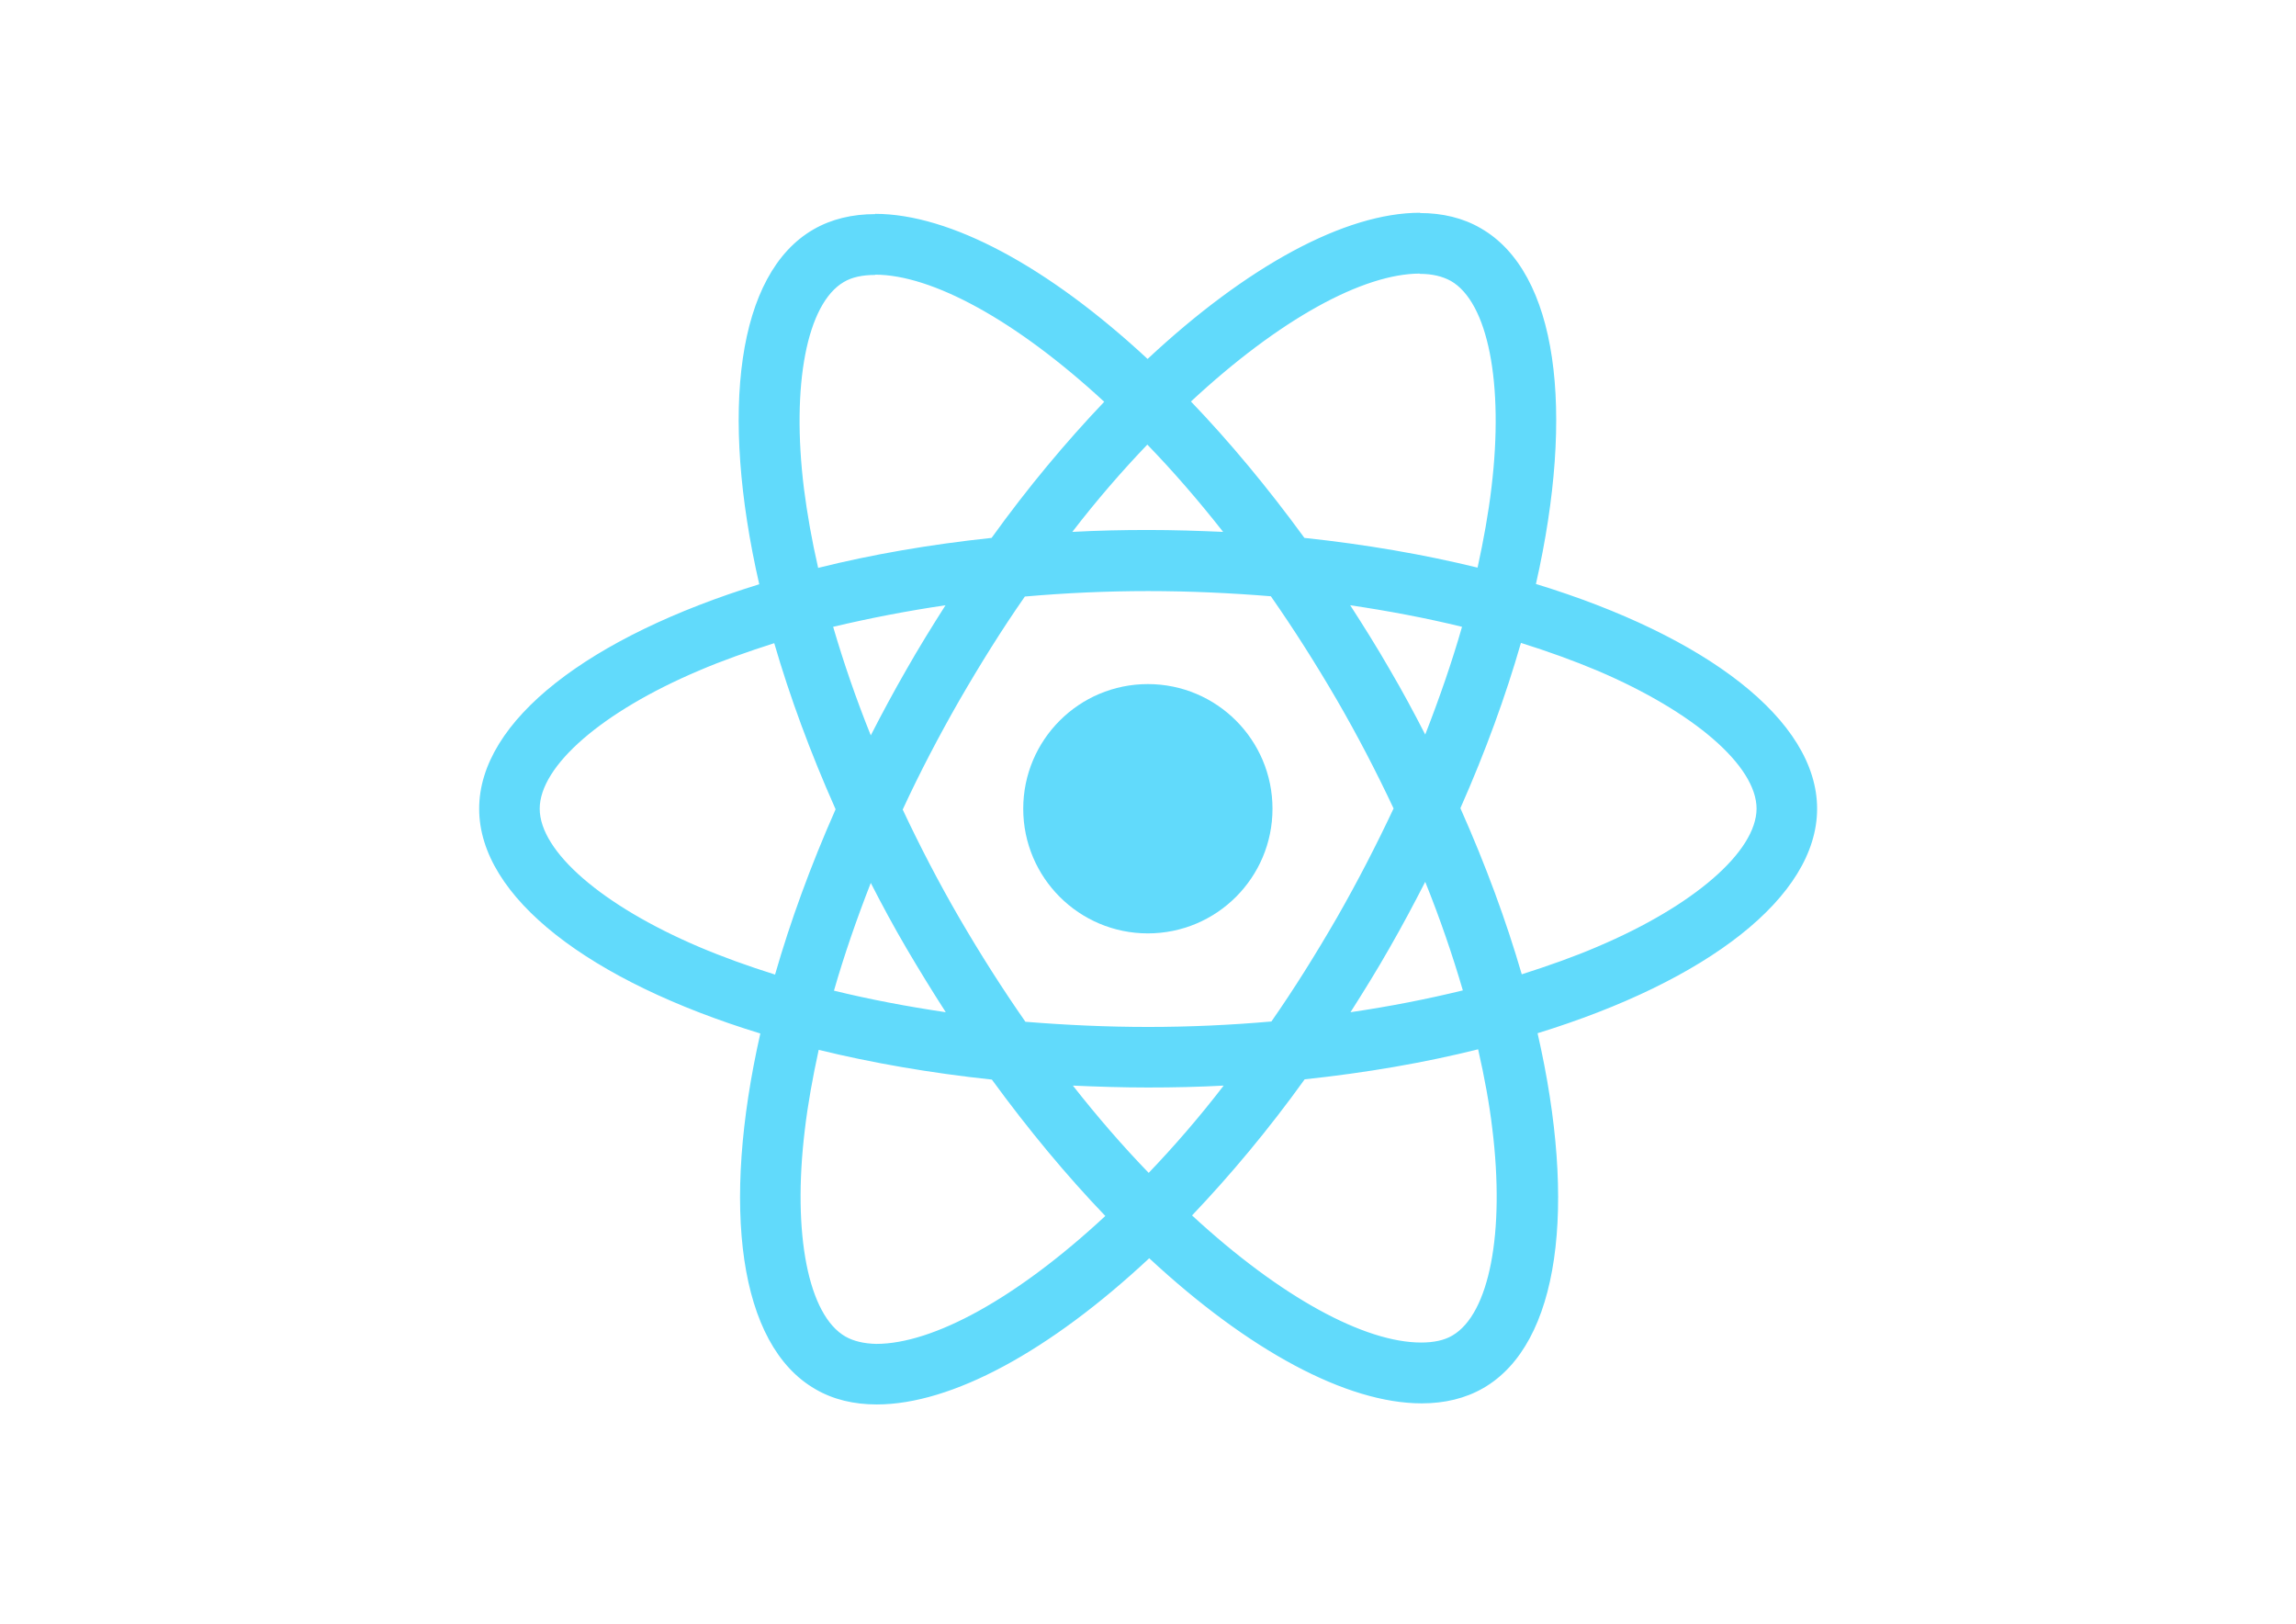
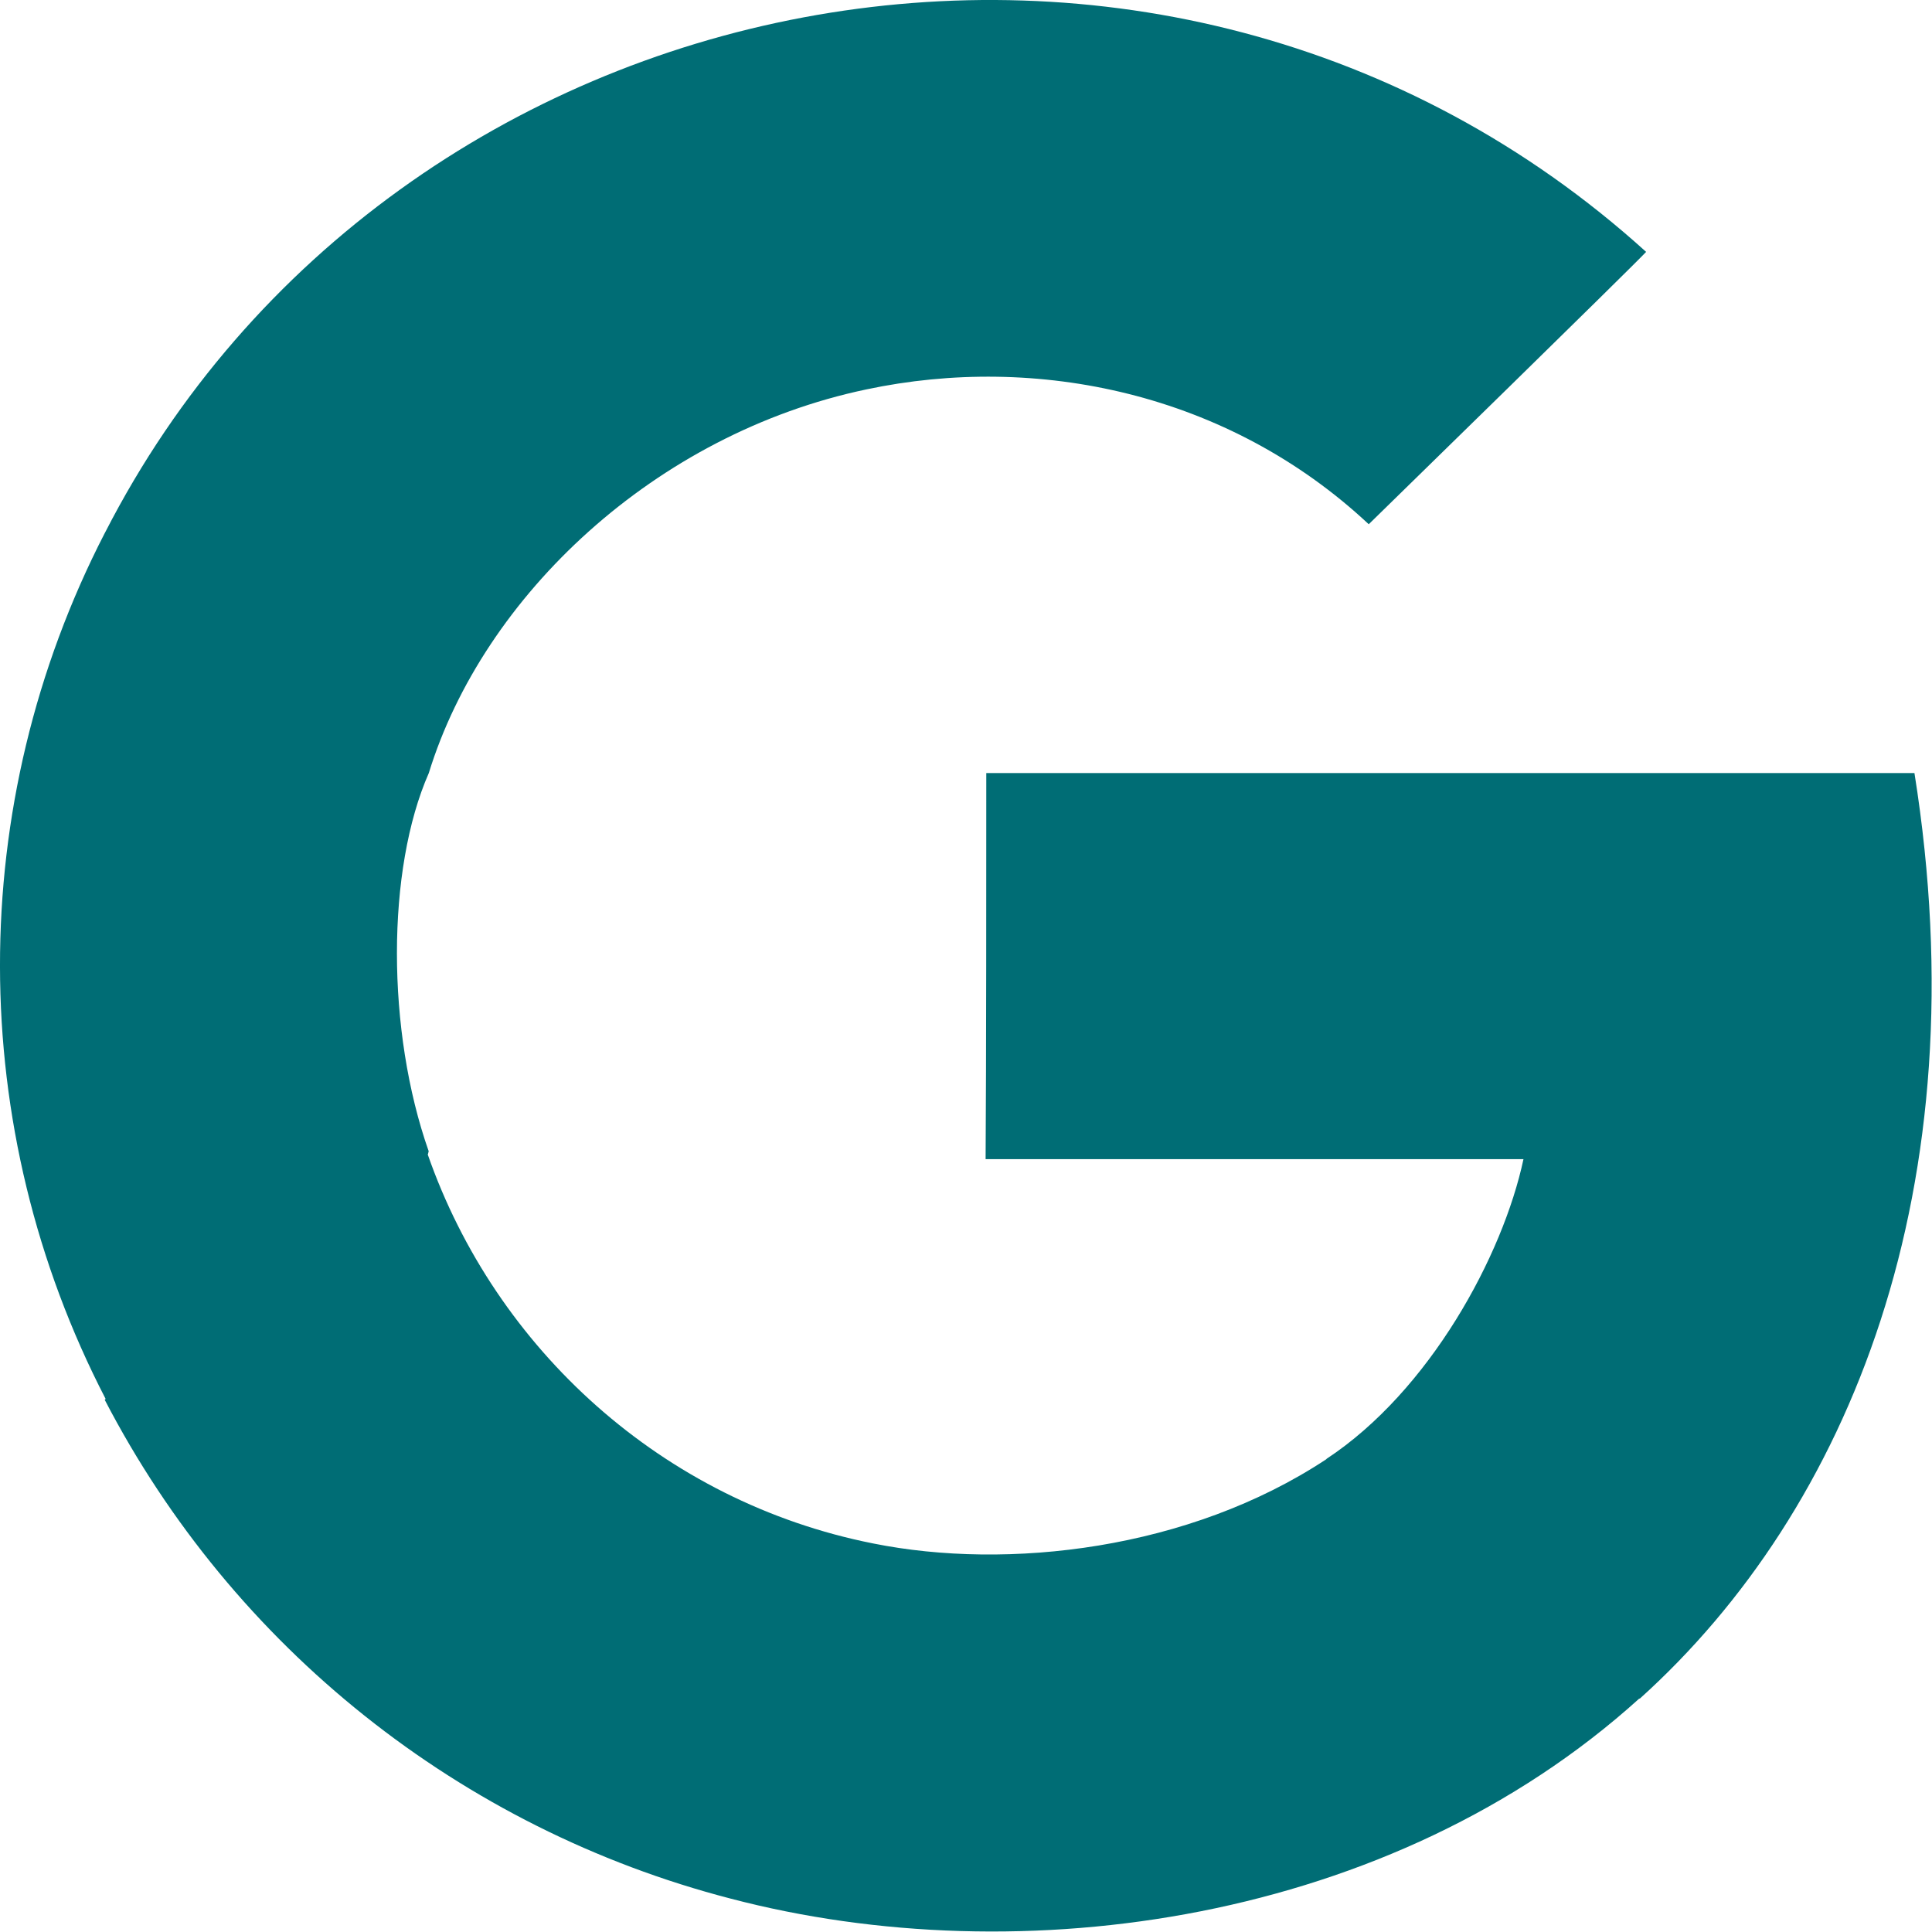
- <svg xmlns="http://www.w3.org/2000/svg" viewBox="0 0 841.9 595.3">
-   <g fill="#61DAFB">
-     <path d="M666.3 296.5c0-32.5-40.7-63.3-103.1-82.4 14.4-63.6 8-114.2-20.2-130.4-6.5-3.8-14.1-5.6-22.4-5.6v22.3c4.6 0 8.3.9 11.4 2.6 13.6 7.8 19.5 37.5 14.9 75.7-1.1 9.4-2.9 19.3-5.1 29.4-19.6-4.8-41-8.5-63.5-10.9-13.5-18.5-27.5-35.3-41.6-50 32.6-30.3 63.2-46.9 84-46.9V78c-27.5 0-63.5 19.6-99.9 53.6-36.4-33.8-72.4-53.2-99.9-53.2v22.3c20.7 0 51.4 16.5 84 46.6-14 14.7-28 31.4-41.3 49.9-22.6 2.4-44 6.1-63.6 11-2.3-10-4-19.7-5.2-29-4.7-38.2 1.1-67.9 14.6-75.8 3-1.8 6.9-2.6 11.5-2.6V78.5c-8.4 0-16 1.8-22.6 5.6-28.1 16.2-34.4 66.7-19.9 130.1-62.2 19.2-102.7 49.9-102.7 82.3 0 32.5 40.7 63.3 103.1 82.4-14.4 63.6-8 114.2 20.2 130.4 6.5 3.8 14.1 5.6 22.5 5.6 27.5 0 63.5-19.6 99.9-53.6 36.4 33.8 72.4 53.2 99.9 53.2 8.4 0 16-1.8 22.6-5.6 28.1-16.2 34.4-66.7 19.9-130.1 62-19.1 102.5-49.9 102.5-82.3zm-130.2-66.7c-3.7 12.9-8.3 26.2-13.5 39.5-4.1-8-8.4-16-13.1-24-4.6-8-9.5-15.8-14.4-23.4 14.2 2.1 27.9 4.7 41 7.9zm-45.8 106.5c-7.8 13.5-15.8 26.3-24.1 38.2-14.9 1.3-30 2-45.2 2-15.1 0-30.2-.7-45-1.9-8.3-11.9-16.4-24.6-24.2-38-7.6-13.1-14.5-26.4-20.8-39.8 6.2-13.4 13.2-26.8 20.7-39.9 7.8-13.5 15.8-26.3 24.1-38.2 14.9-1.3 30-2 45.2-2 15.1 0 30.2.7 45 1.9 8.3 11.9 16.4 24.6 24.2 38 7.6 13.1 14.5 26.4 20.8 39.8-6.3 13.4-13.2 26.8-20.7 39.9zm32.3-13c5.4 13.4 10 26.8 13.8 39.8-13.1 3.2-26.9 5.9-41.2 8 4.9-7.7 9.8-15.6 14.4-23.7 4.6-8 8.9-16.1 13-24.1zM421.2 430c-9.3-9.6-18.6-20.3-27.8-32 9 .4 18.2.7 27.5.7 9.4 0 18.7-.2 27.8-.7-9 11.7-18.3 22.4-27.5 32zm-74.4-58.9c-14.2-2.1-27.9-4.7-41-7.9 3.7-12.9 8.3-26.2 13.5-39.5 4.1 8 8.4 16 13.1 24 4.7 8 9.5 15.8 14.4 23.4zM420.7 163c9.3 9.6 18.6 20.3 27.8 32-9-.4-18.2-.7-27.5-.7-9.4 0-18.7.2-27.8.7 9-11.7 18.3-22.4 27.5-32zm-74 58.9c-4.9 7.7-9.8 15.6-14.4 23.7-4.6 8-8.9 16-13 24-5.4-13.4-10-26.8-13.8-39.8 13.1-3.1 26.9-5.8 41.2-7.9zm-90.5 125.2c-35.4-15.1-58.3-34.9-58.3-50.6 0-15.7 22.9-35.6 58.3-50.6 8.6-3.7 18-7 27.7-10.1 5.7 19.6 13.2 40 22.5 60.9-9.2 20.8-16.6 41.1-22.2 60.6-9.9-3.1-19.3-6.5-28-10.2zM310 490c-13.6-7.8-19.5-37.5-14.9-75.7 1.1-9.4 2.9-19.3 5.1-29.4 19.6 4.8 41 8.5 63.5 10.9 13.5 18.5 27.5 35.3 41.6 50-32.6 30.3-63.2 46.9-84 46.9-4.5-.1-8.3-1-11.3-2.7zm237.2-76.2c4.7 38.2-1.1 67.9-14.6 75.8-3 1.8-6.9 2.6-11.5 2.6-20.7 0-51.4-16.5-84-46.6 14-14.7 28-31.4 41.3-49.9 22.6-2.4 44-6.1 63.6-11 2.3 10.1 4.1 19.8 5.2 29.1zm38.5-66.7c-8.6 3.7-18 7-27.7 10.1-5.7-19.6-13.2-40-22.5-60.9 9.2-20.8 16.6-41.1 22.2-60.6 9.9 3.1 19.3 6.5 28.1 10.2 35.4 15.1 58.3 34.9 58.3 50.6-.1 15.7-23 35.6-58.4 50.6zM320.8 78.4z" />
-     <circle cx="420.9" cy="296.5" r="45.7" />
-     <path d="M520.5 78.1z" />
-   </g>
+ <svg xmlns="http://www.w3.org/2000/svg" t="1602306840800" class="icon" viewBox="0 0 1024 1024" version="1.1" p-id="4436" width="200" height="200">
+   <path d="M1014.685 409.724h-491.935c0 51.19 0 153.467-0.358 204.657h285.076c-10.903 51.139-49.654 122.753-104.376 158.842-0.051-0.051-0.102 0.307-0.205 0.256-72.741 48.016-168.773 58.92-240.08 44.586-111.747-22.165-200.152-103.199-236.088-206.142 0.205-0.154 0.358-1.587 0.512-1.689C204.759 546.349 204.759 460.862 227.283 409.724c28.922-94.036 120.04-179.83 231.89-203.326 90.043-19.094 191.604 1.587 266.29 71.461 9.931-9.726 137.445-134.22 147.017-144.355C617.247-97.619 208.701-16.278 55.797 282.056l-0.307 0.563a499.971 499.971 0 0 0 0.512 458.866l-0.512 0.41a521.113 521.113 0 0 0 331.71 264.396c154.081 40.44 350.292 12.797 481.697-106.065l0.154 0.154c111.338-100.23 180.649-271.102 145.635-490.706" fill="#006d75" p-id="4437" data-spm-anchor-id="a313x.7781069.0.i2" class="selected" />
</svg>
